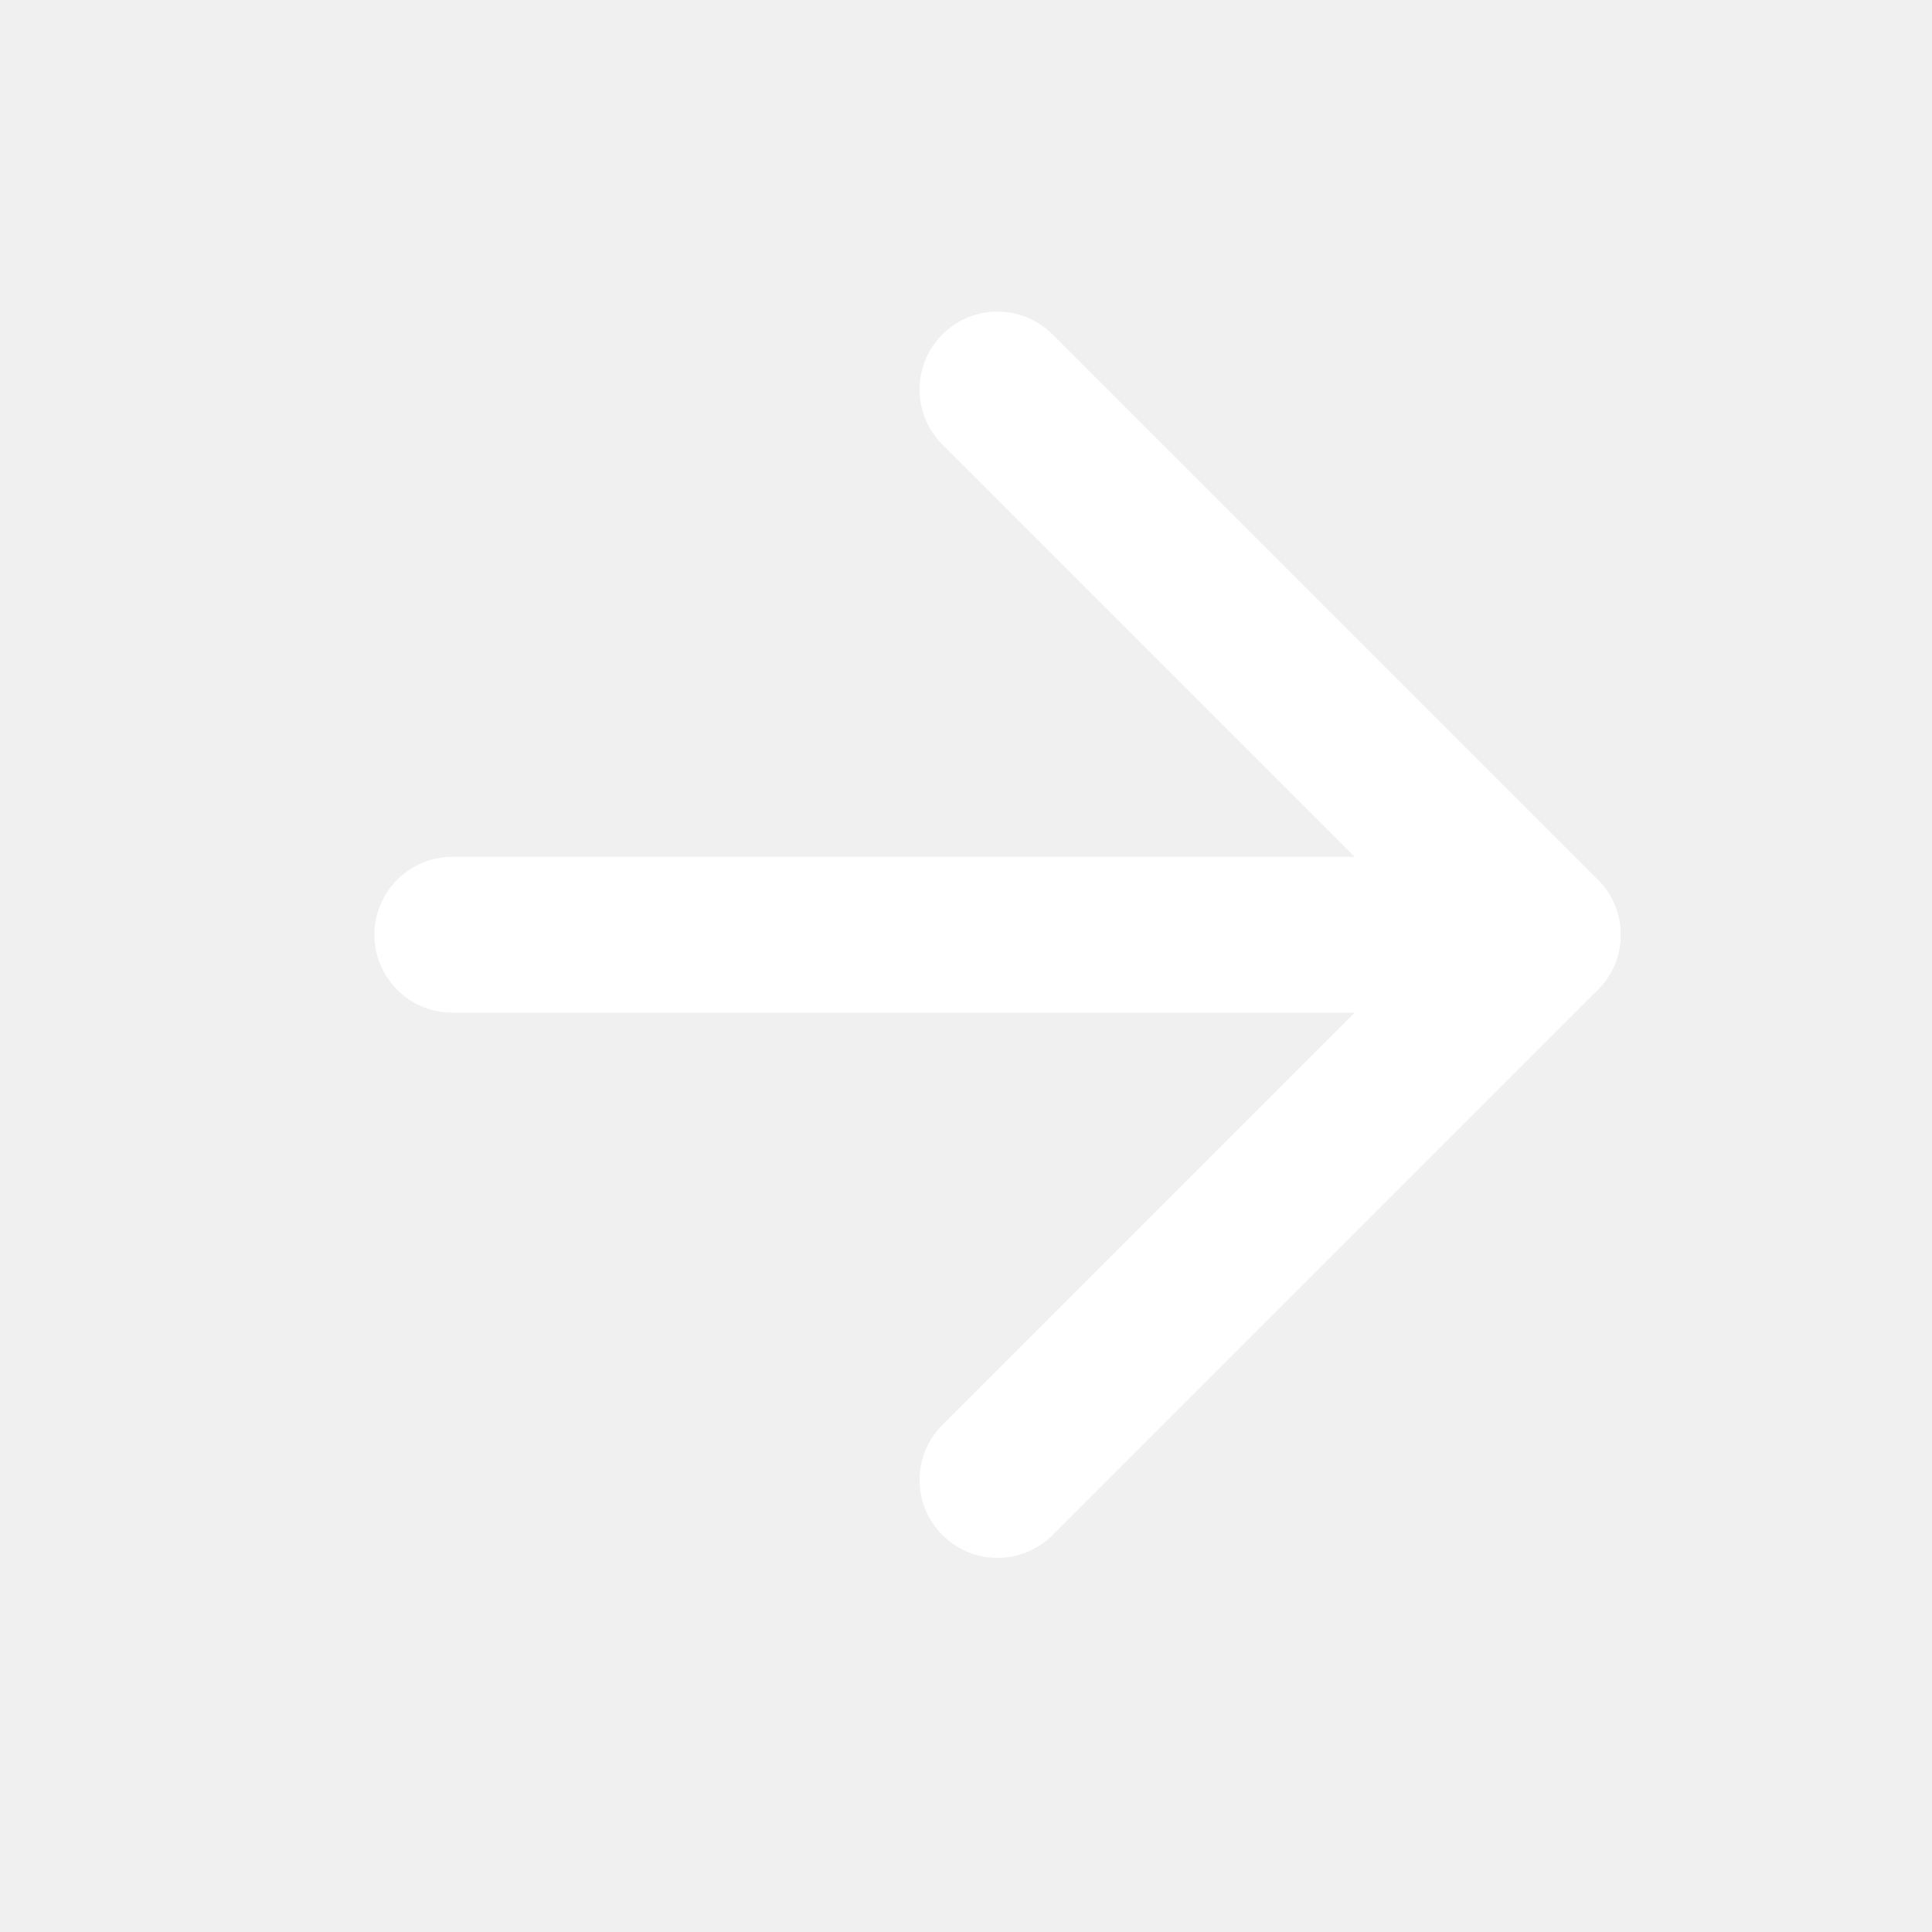
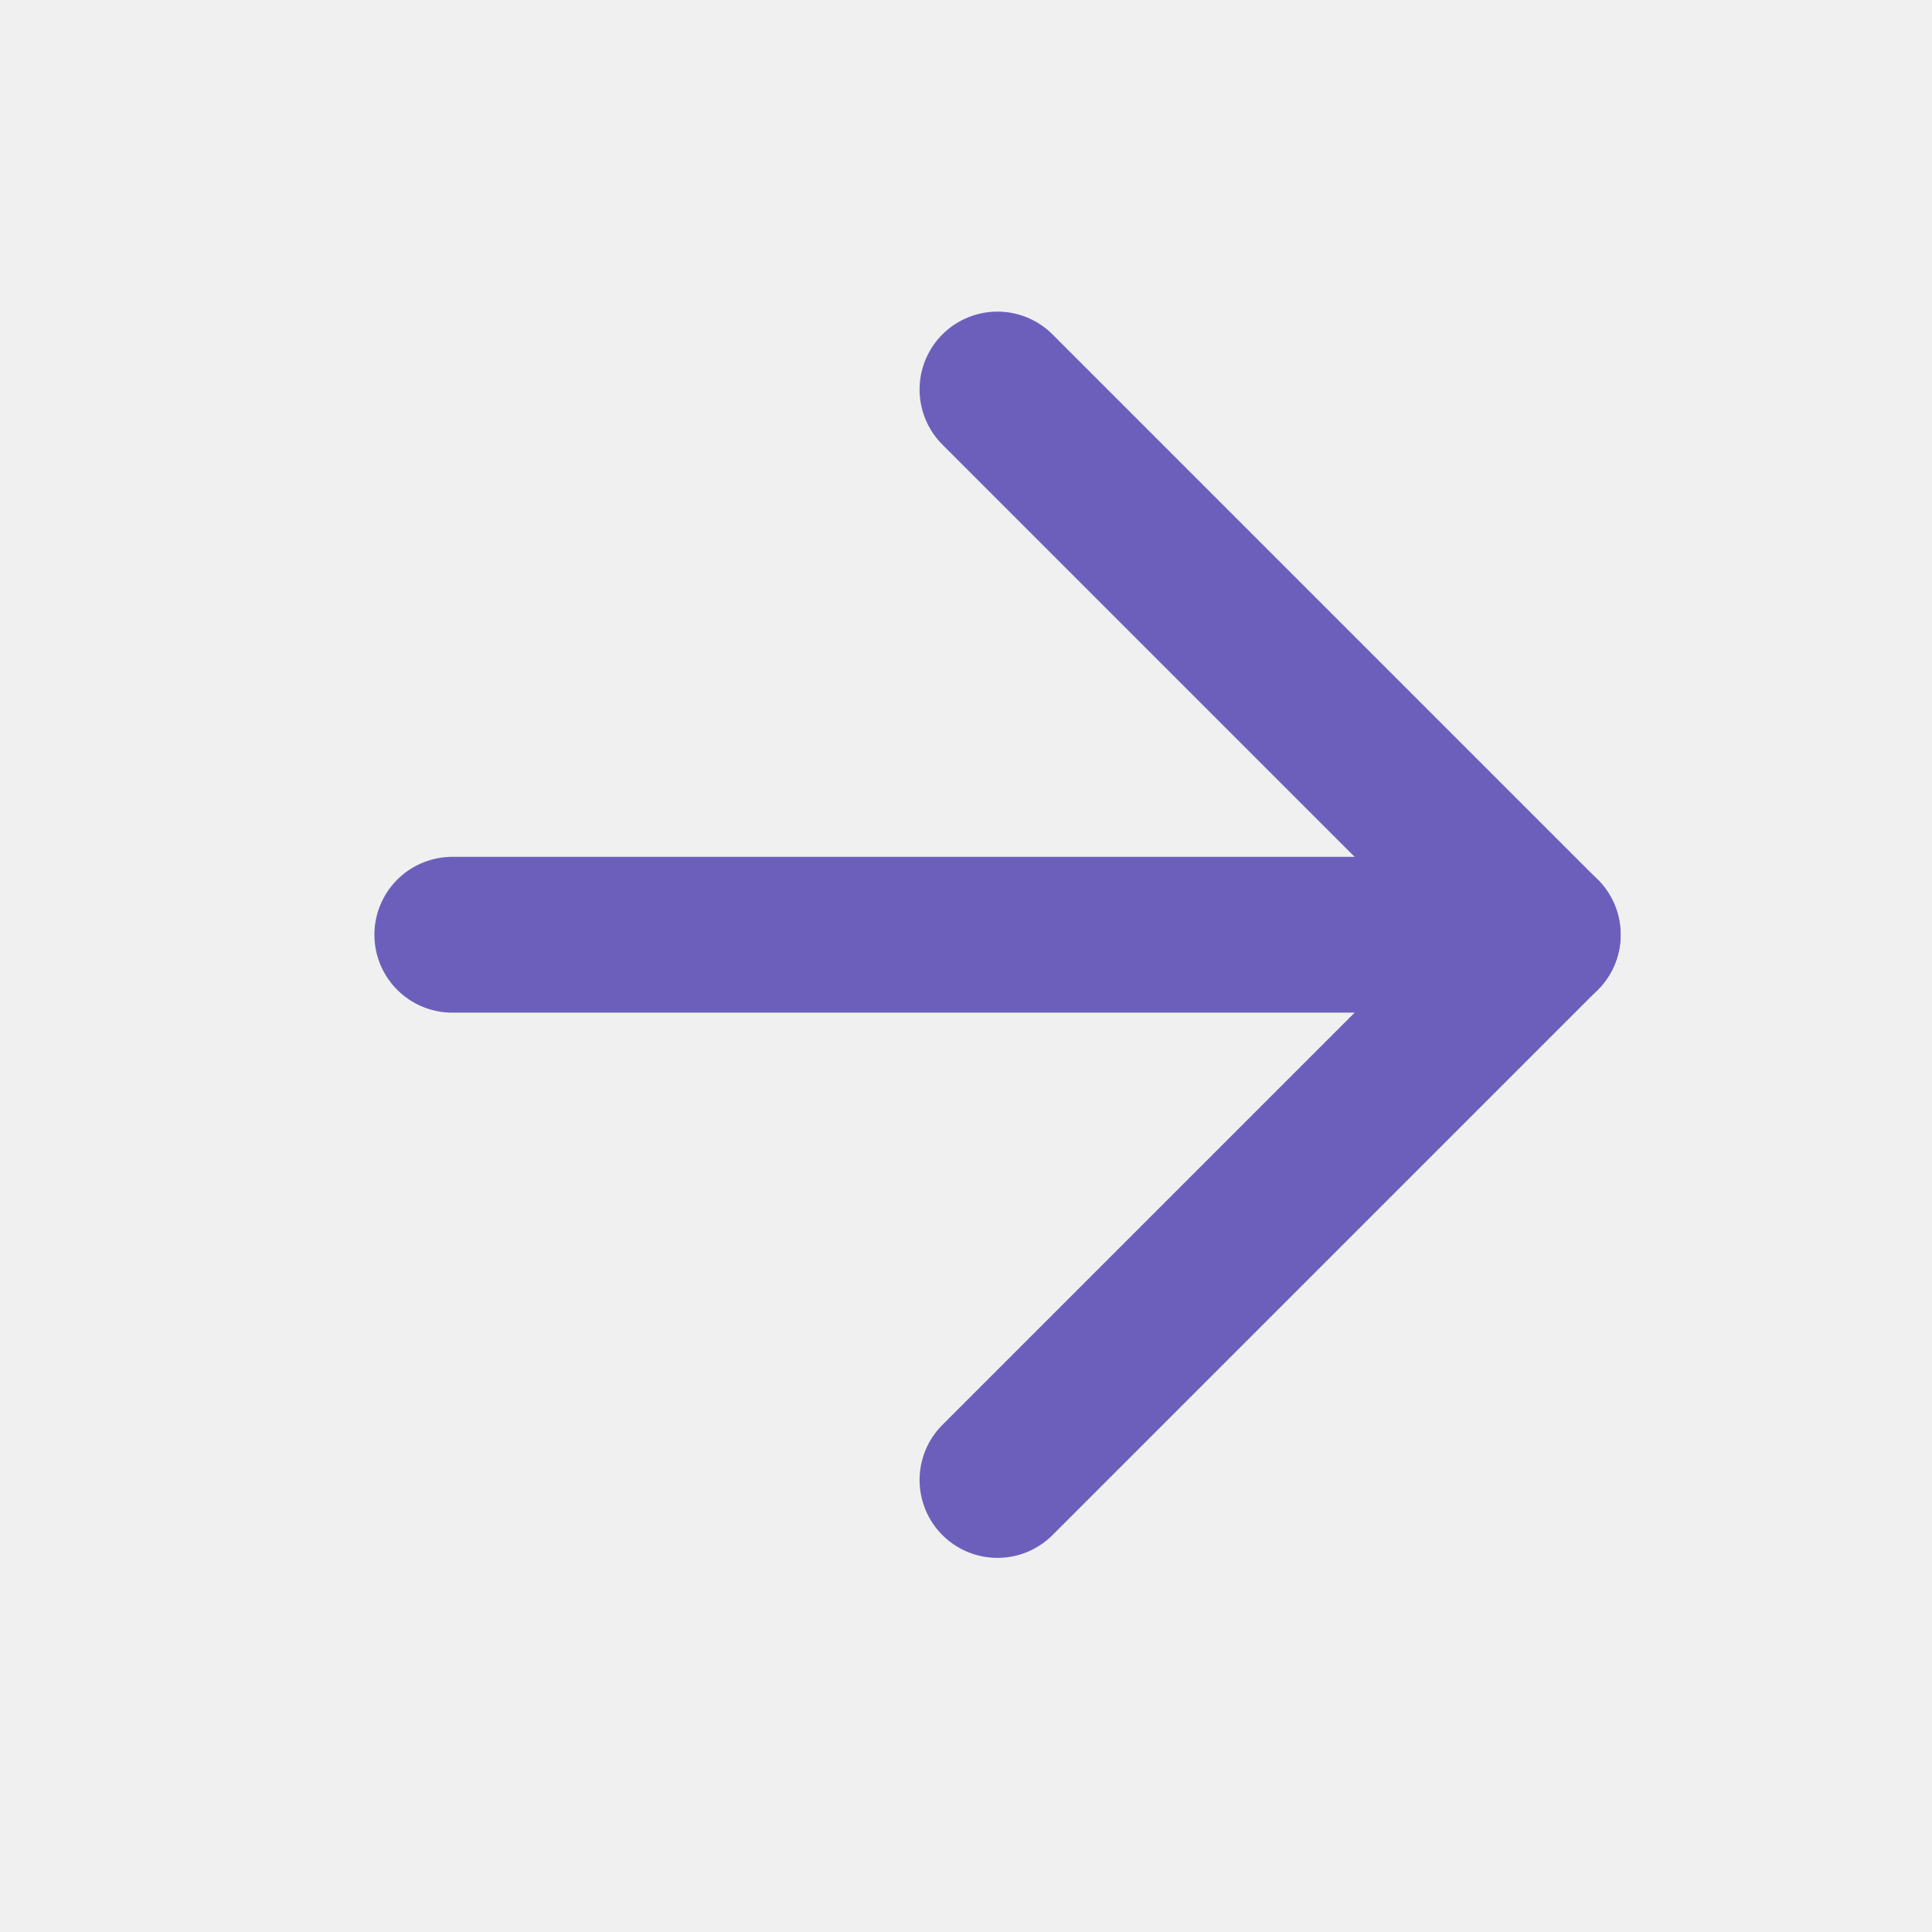
<svg xmlns="http://www.w3.org/2000/svg" width="28" height="28" viewBox="0 0 28 28" fill="none">
-   <path d="M6.555 13.547H22.359" stroke="white" stroke-width="2.258" stroke-linecap="round" stroke-linejoin="round" />
-   <path d="M14.456 5.645L22.358 13.547L14.456 21.449" stroke="white" stroke-width="2.258" stroke-linecap="round" stroke-linejoin="round" />
+   <path d="M6.555 13.547H22.359" stroke="#6C5FBC" stroke-width="2.258" stroke-linecap="round" stroke-linejoin="round" />
+   <path d="M14.456 5.645L22.358 13.547L14.456 21.449" stroke="#6C5FBC" stroke-width="2.258" stroke-linecap="round" stroke-linejoin="round" />
</svg>
